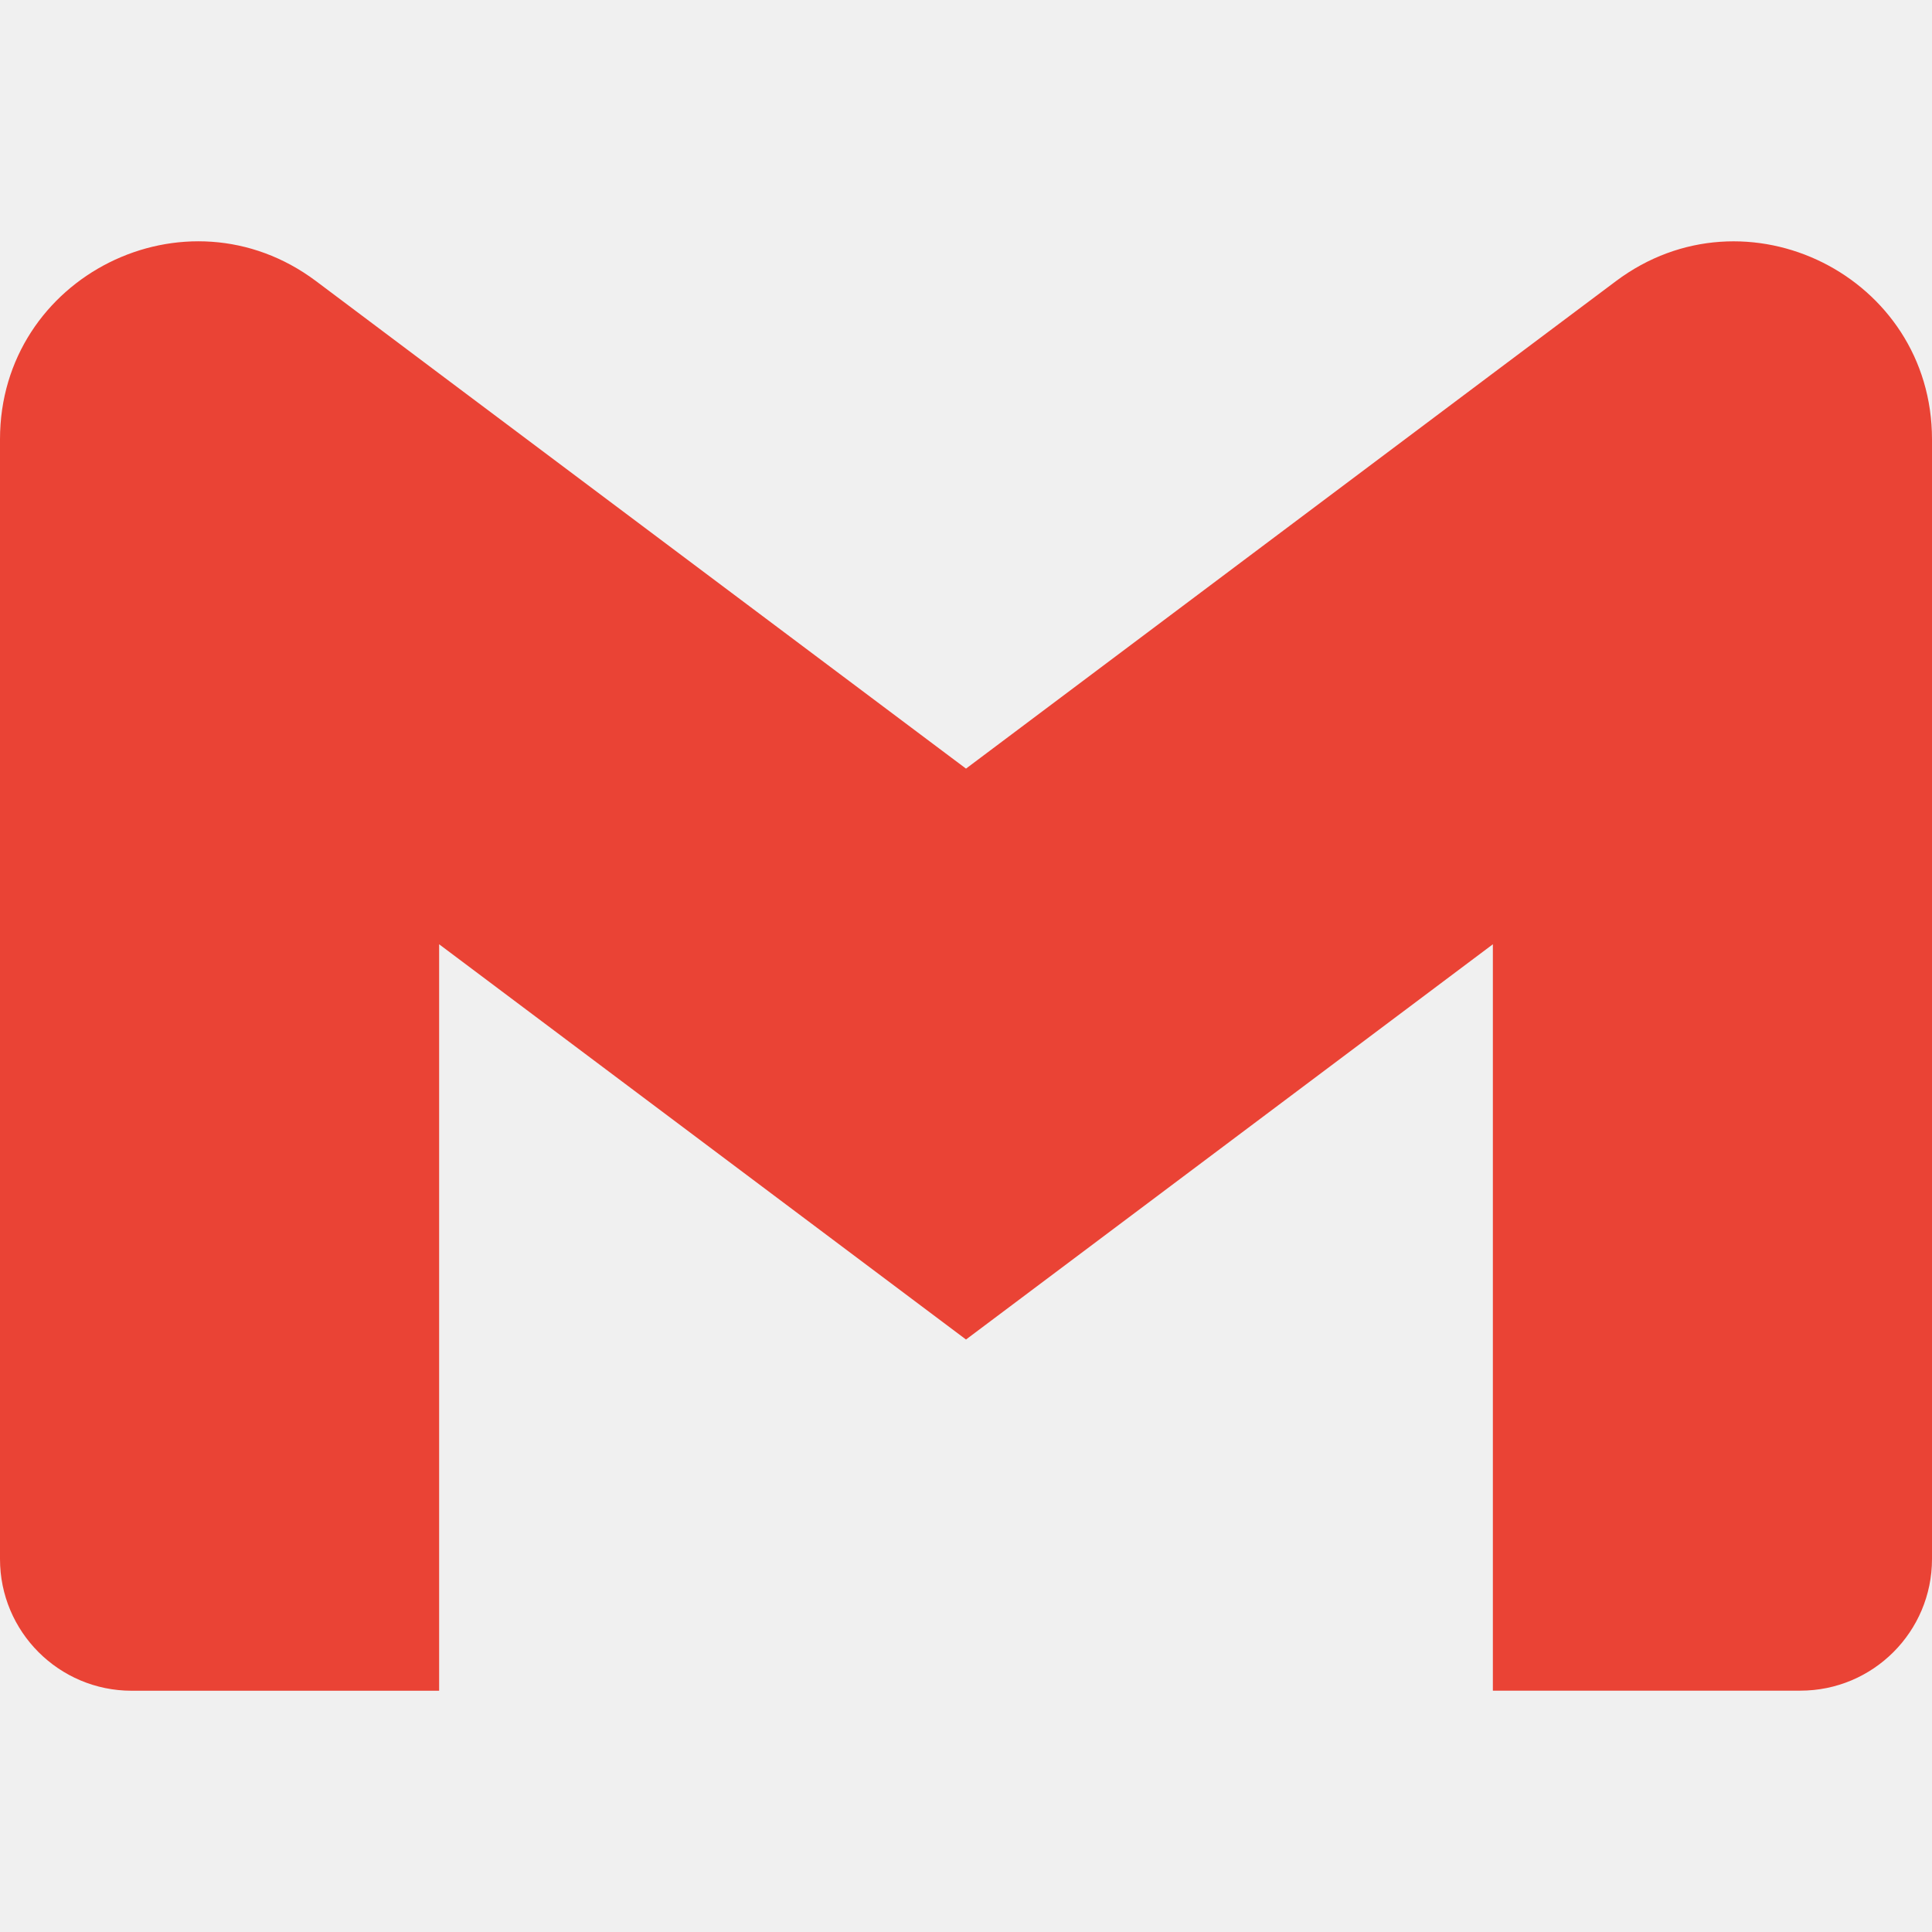
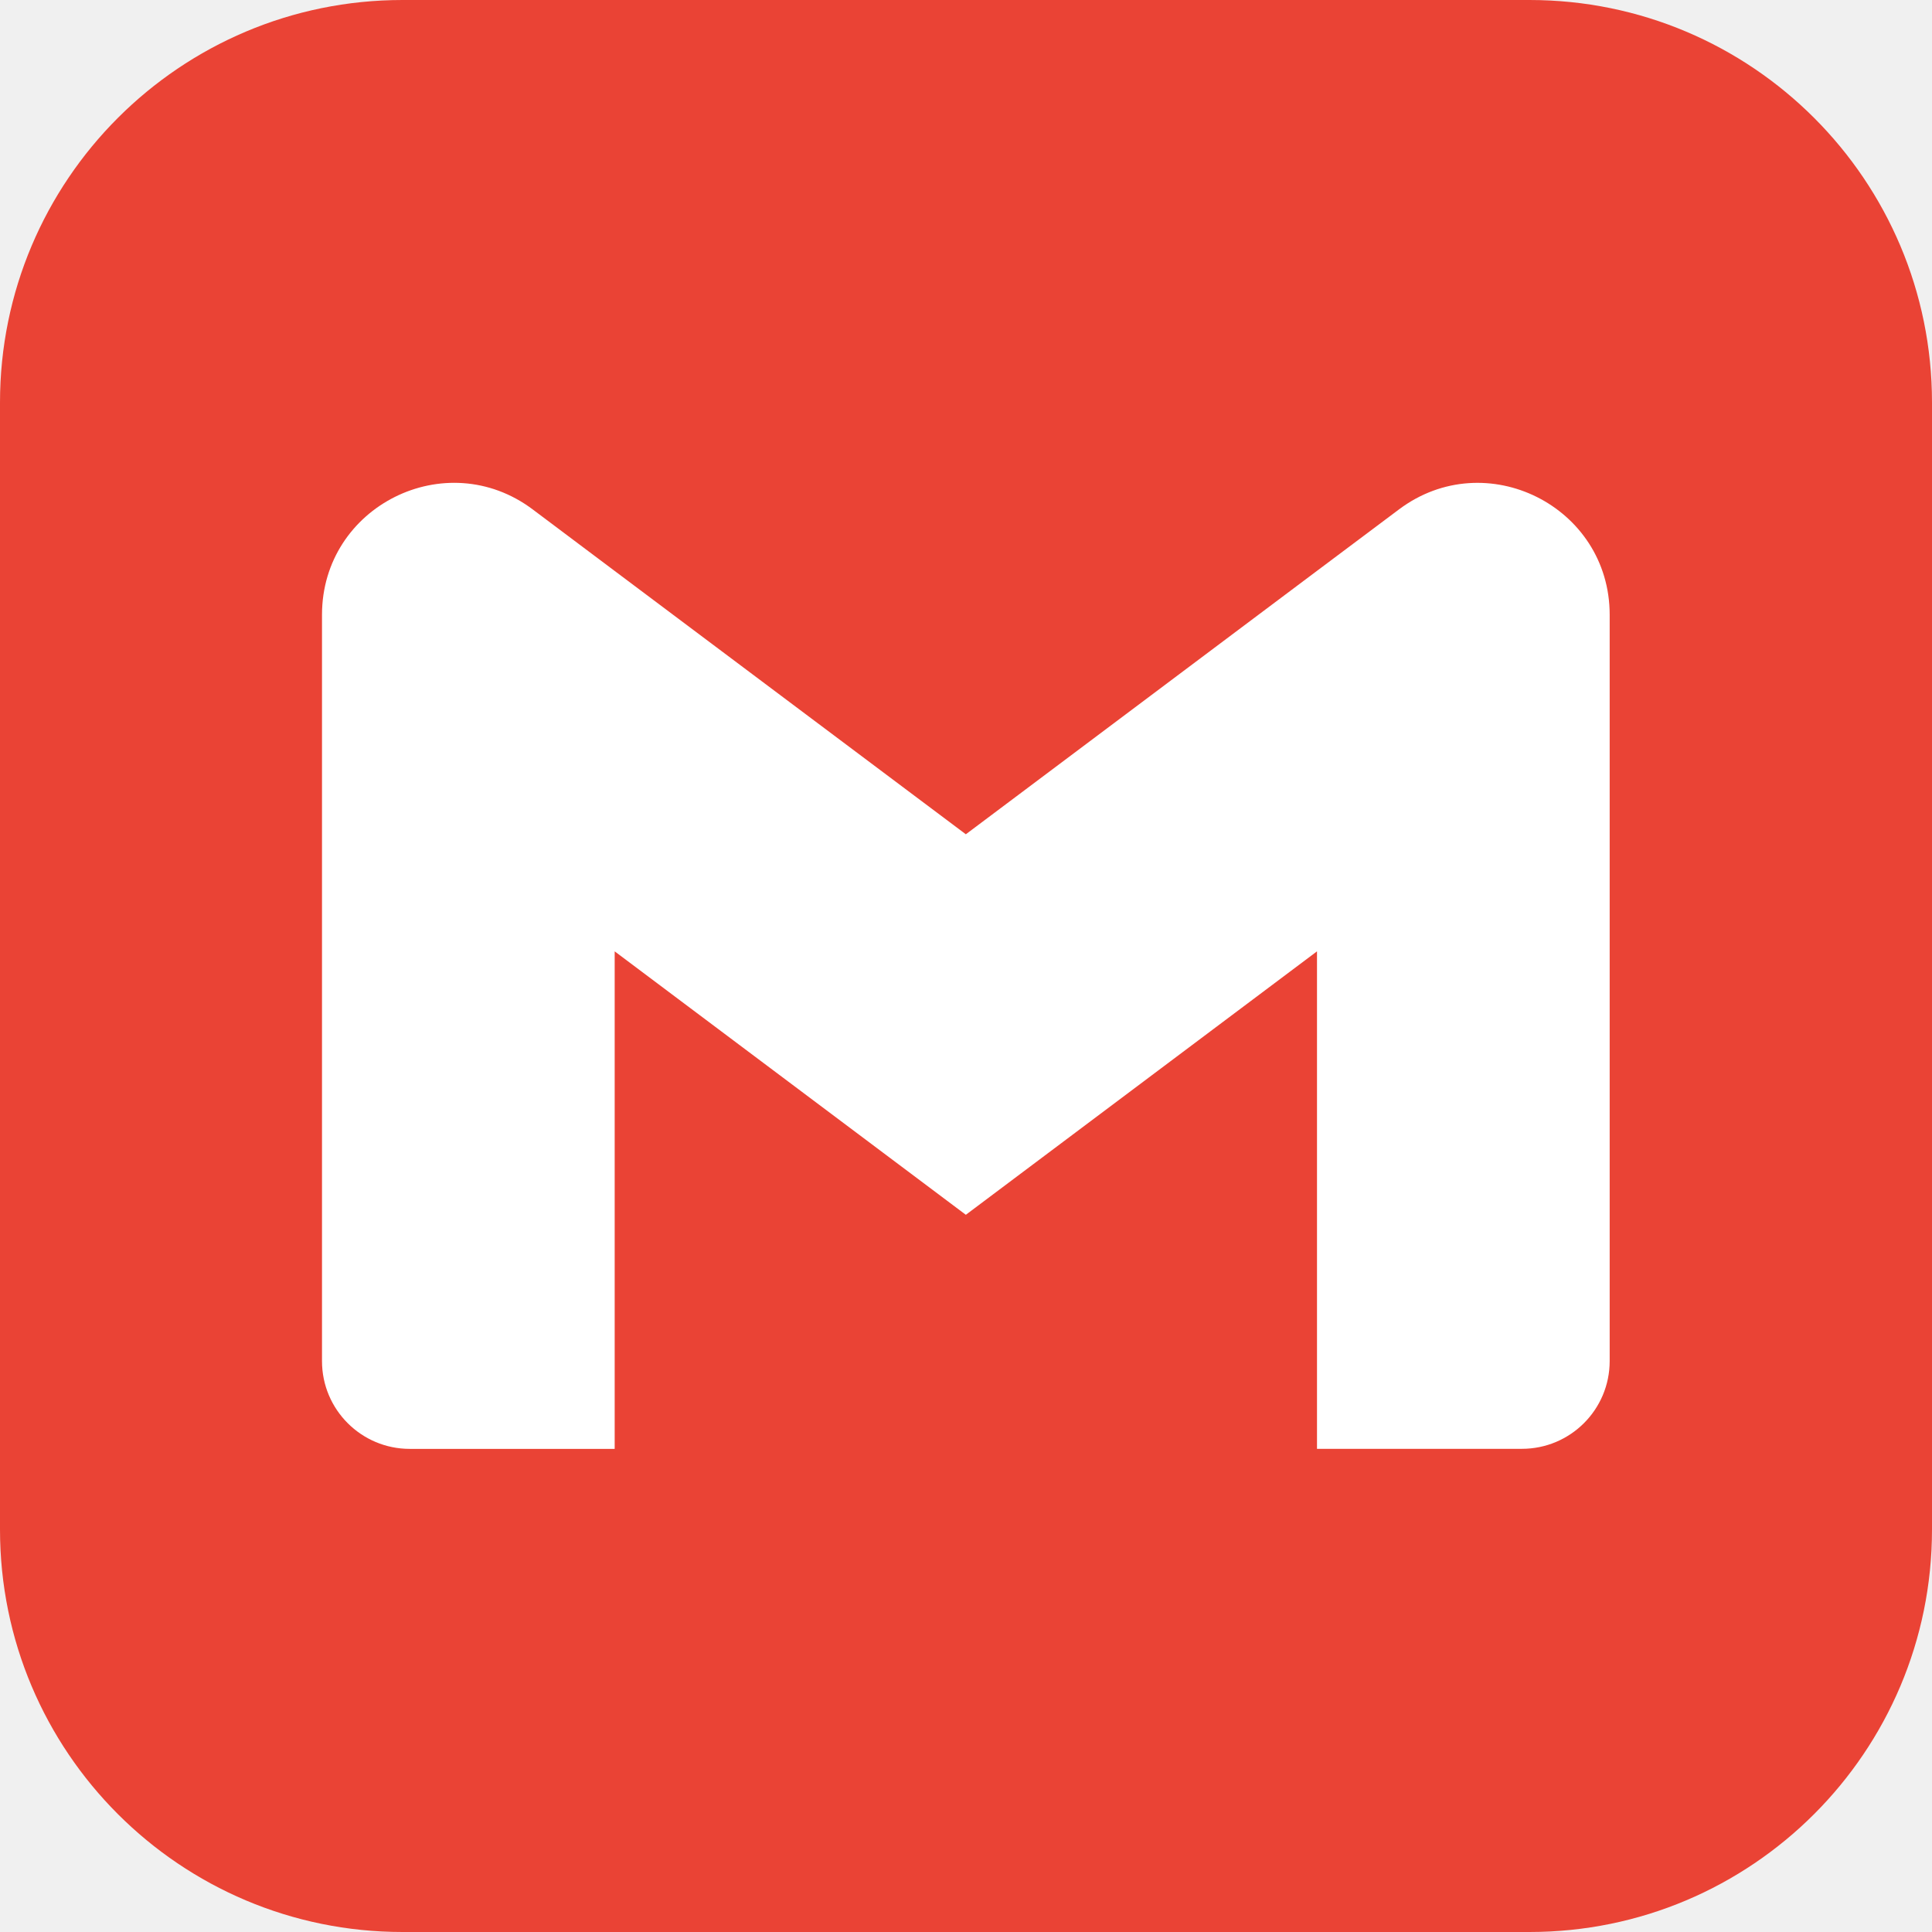
- <svg xmlns="http://www.w3.org/2000/svg" fill="#EA4335" role="img" viewBox="0 0 24 24">
-   <path d="M24 5.457v13.909c0 .904-.732 1.636-1.636 1.636h-3.819V11.73L12 16.64l-6.545-4.91v9.273H1.636A1.636 1.636 0 0 1 0 19.366V5.457c0-2.023 2.309-3.178 3.927-1.964L5.455 4.64 12 9.548l6.545-4.91 1.528-1.145C21.69 2.28 24 3.434 24 5.457z" />
+ <svg xmlns="http://www.w3.org/2000/svg" viewBox="0 0 48 48">
+   <rect width="48" height="48" rx="10" fill="#EA4335" />
+   <path d="M24 5.457v13.909c0 .904-.732 1.636-1.636 1.636h-3.819V11.73L12 16.64l-6.545-4.91v9.273H1.636A1.636 1.636 0 0 1 0 19.366V5.457c0-2.023 2.309-3.178 3.927-1.964L5.455 4.64 12 9.548l6.545-4.91 1.528-1.145C21.69 2.28 24 3.434 24 5.457z" fill="white" transform="translate(8,8) scale(1.333)" />
</svg>
